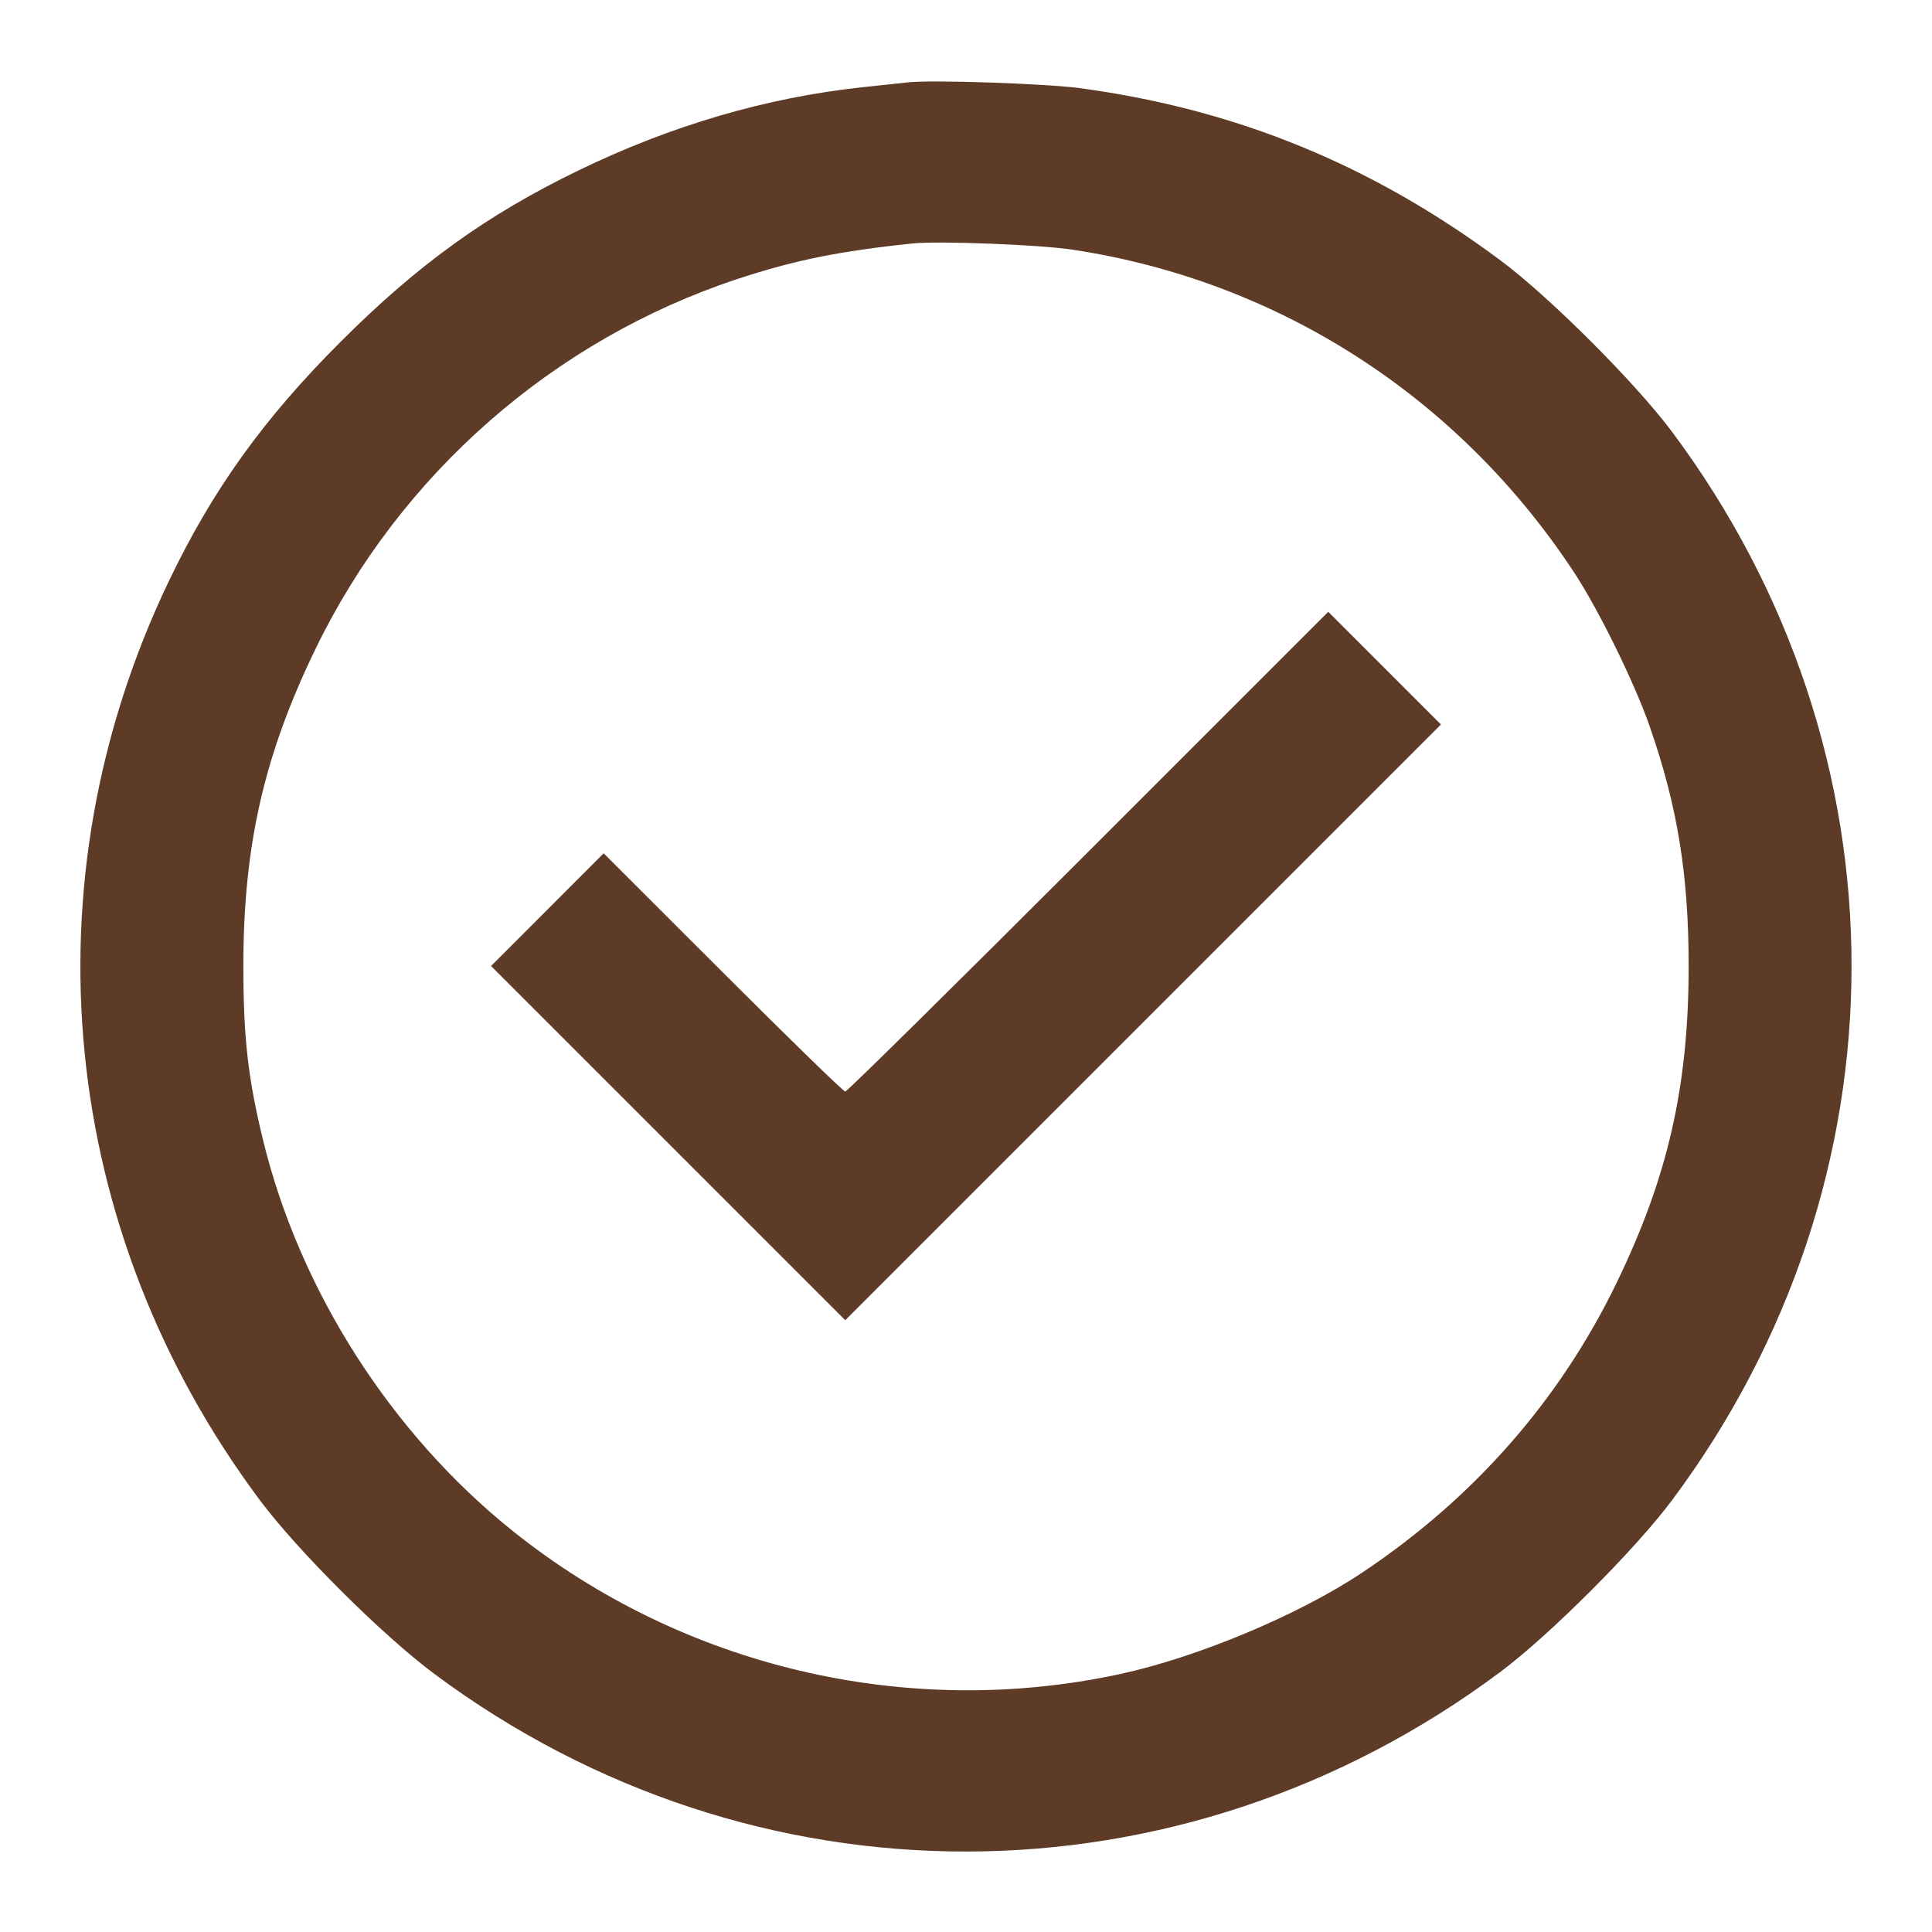
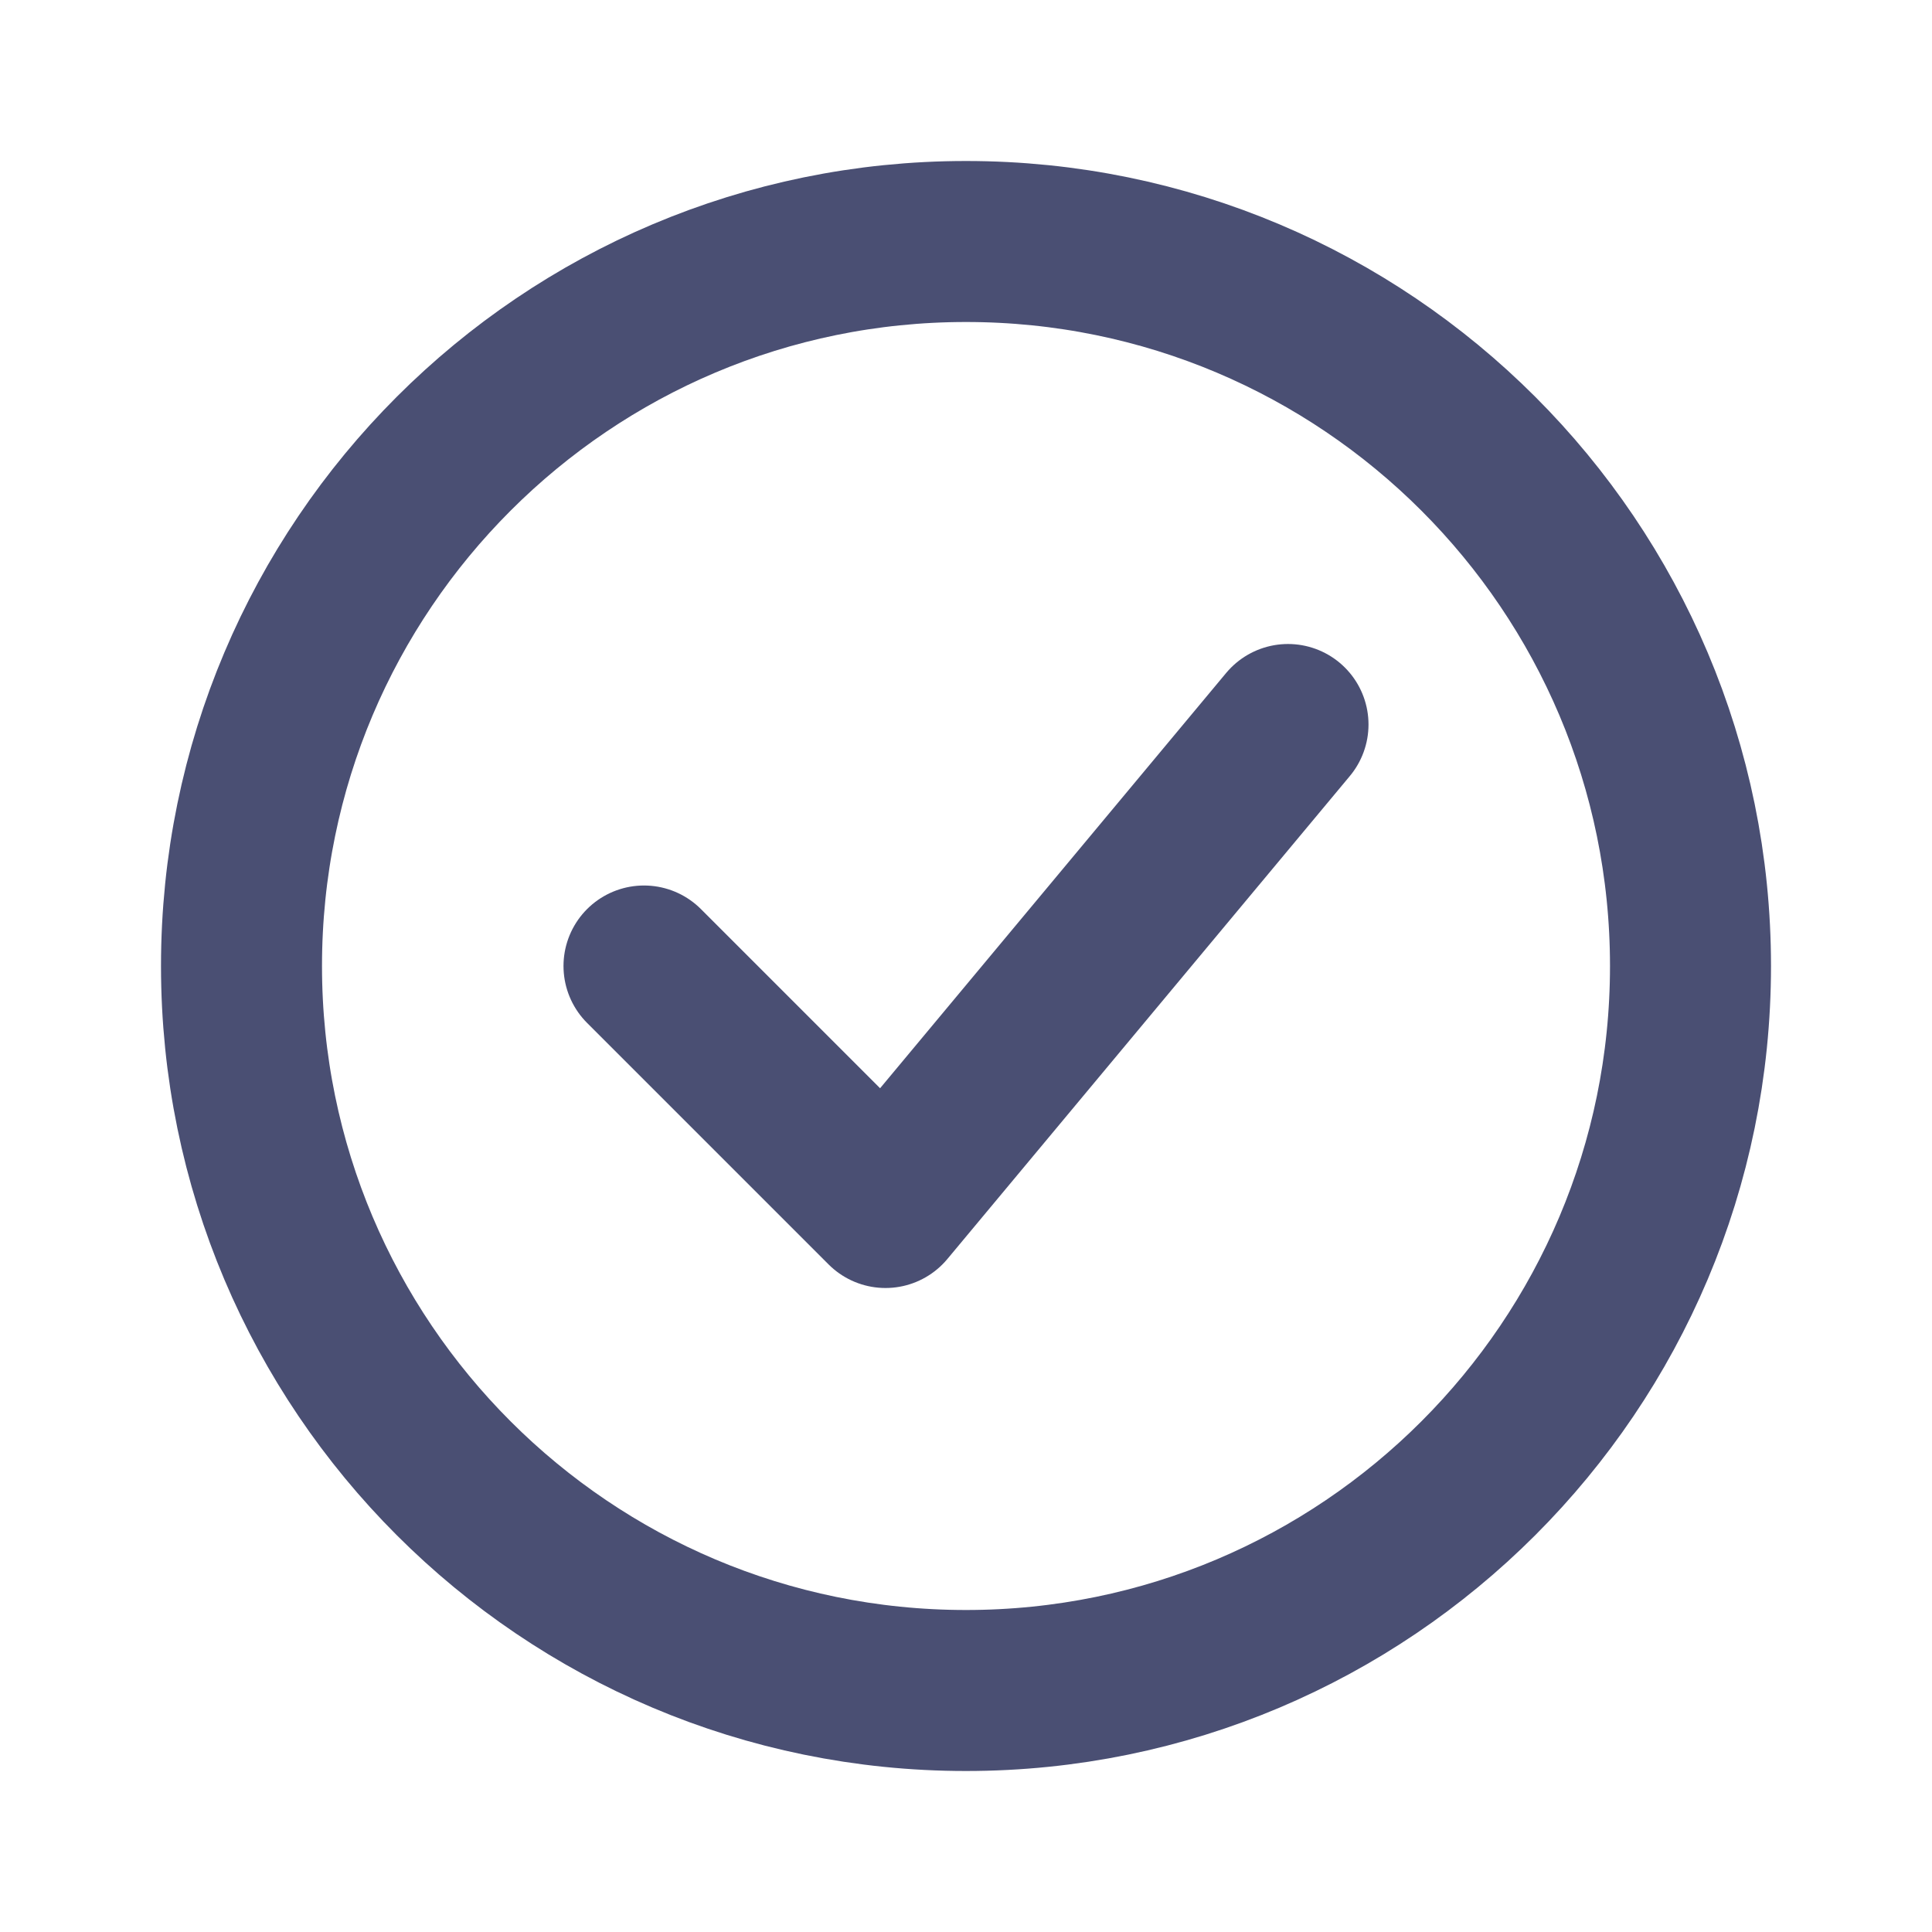
- <svg xmlns="http://www.w3.org/2000/svg" viewBox="0 0 1024 1024" aria-hidden="true">
-   <path fill="#5D3B26" transform="translate(0 1024) scale(1 -1)" d="M481.28 980.352C477.995 979.968 467.243 978.816 457.387 977.792C406.485 972.373 355.712 957.525 306.347 933.547C257.92 910.037 221.568 883.84 180.821 843.136C139.819 802.219 112.768 764.587 89.472 715.947C12.843 556.032 31.061 371.797 137.643 228.992C157.909 201.856 202.795 157.184 230.4 136.661C399.531 10.88 625.749 11.349 795.179 137.813C821.163 157.184 866.816 202.837 886.187 228.821C1013.077 398.848 1013.077 625.152 886.187 795.179C866.816 821.12 821.205 866.731 795.307 885.973C727.253 936.576 655.573 965.973 572.715 977.237C554.667 979.712 493.824 981.76 481.28 980.352M568.32 891.691C677.675 875.179 773.291 813.611 834.56 720.213C847.488 700.459 866.261 662.229 874.325 639.147C889.088 596.779 895.019 560.427 895.019 512C895.019 448.299 884.053 400.171 856.747 343.893C826.667 281.856 781.269 230.101 722.219 190.635C688.555 168.107 634.709 145.579 593.408 136.661C480.683 112.384 361.771 140.459 271.787 212.523C207.232 264.235 158.805 340.096 139.392 419.84C131.456 452.395 128.981 474.112 128.981 512C128.981 575.701 139.947 623.829 167.253 680.107C212.096 772.651 293.419 843.904 390.827 876.117C420.907 886.059 445.099 890.965 483.84 894.976C497.579 896.384 550.869 894.336 568.32 891.691M576.853 572.587C506.923 502.656 448.939 445.44 448 445.44C447.061 445.44 417.877 473.856 383.147 508.587L319.957 571.733L290.133 541.867L260.267 512L354.133 418.133L448 324.267L605.867 482.133L763.733 640L733.867 669.867L704 699.733L576.853 572.587" />
+ <svg xmlns="http://www.w3.org/2000/svg" viewBox="0 0 24 24" fill="none" stroke="#4A4F73" stroke-width="2" stroke-linecap="round" stroke-linejoin="round" aria-hidden="true">
+   <circle cx="12" cy="12" r="9" />
+   <path d="M8 12L11 15L16 9" />
</svg>
